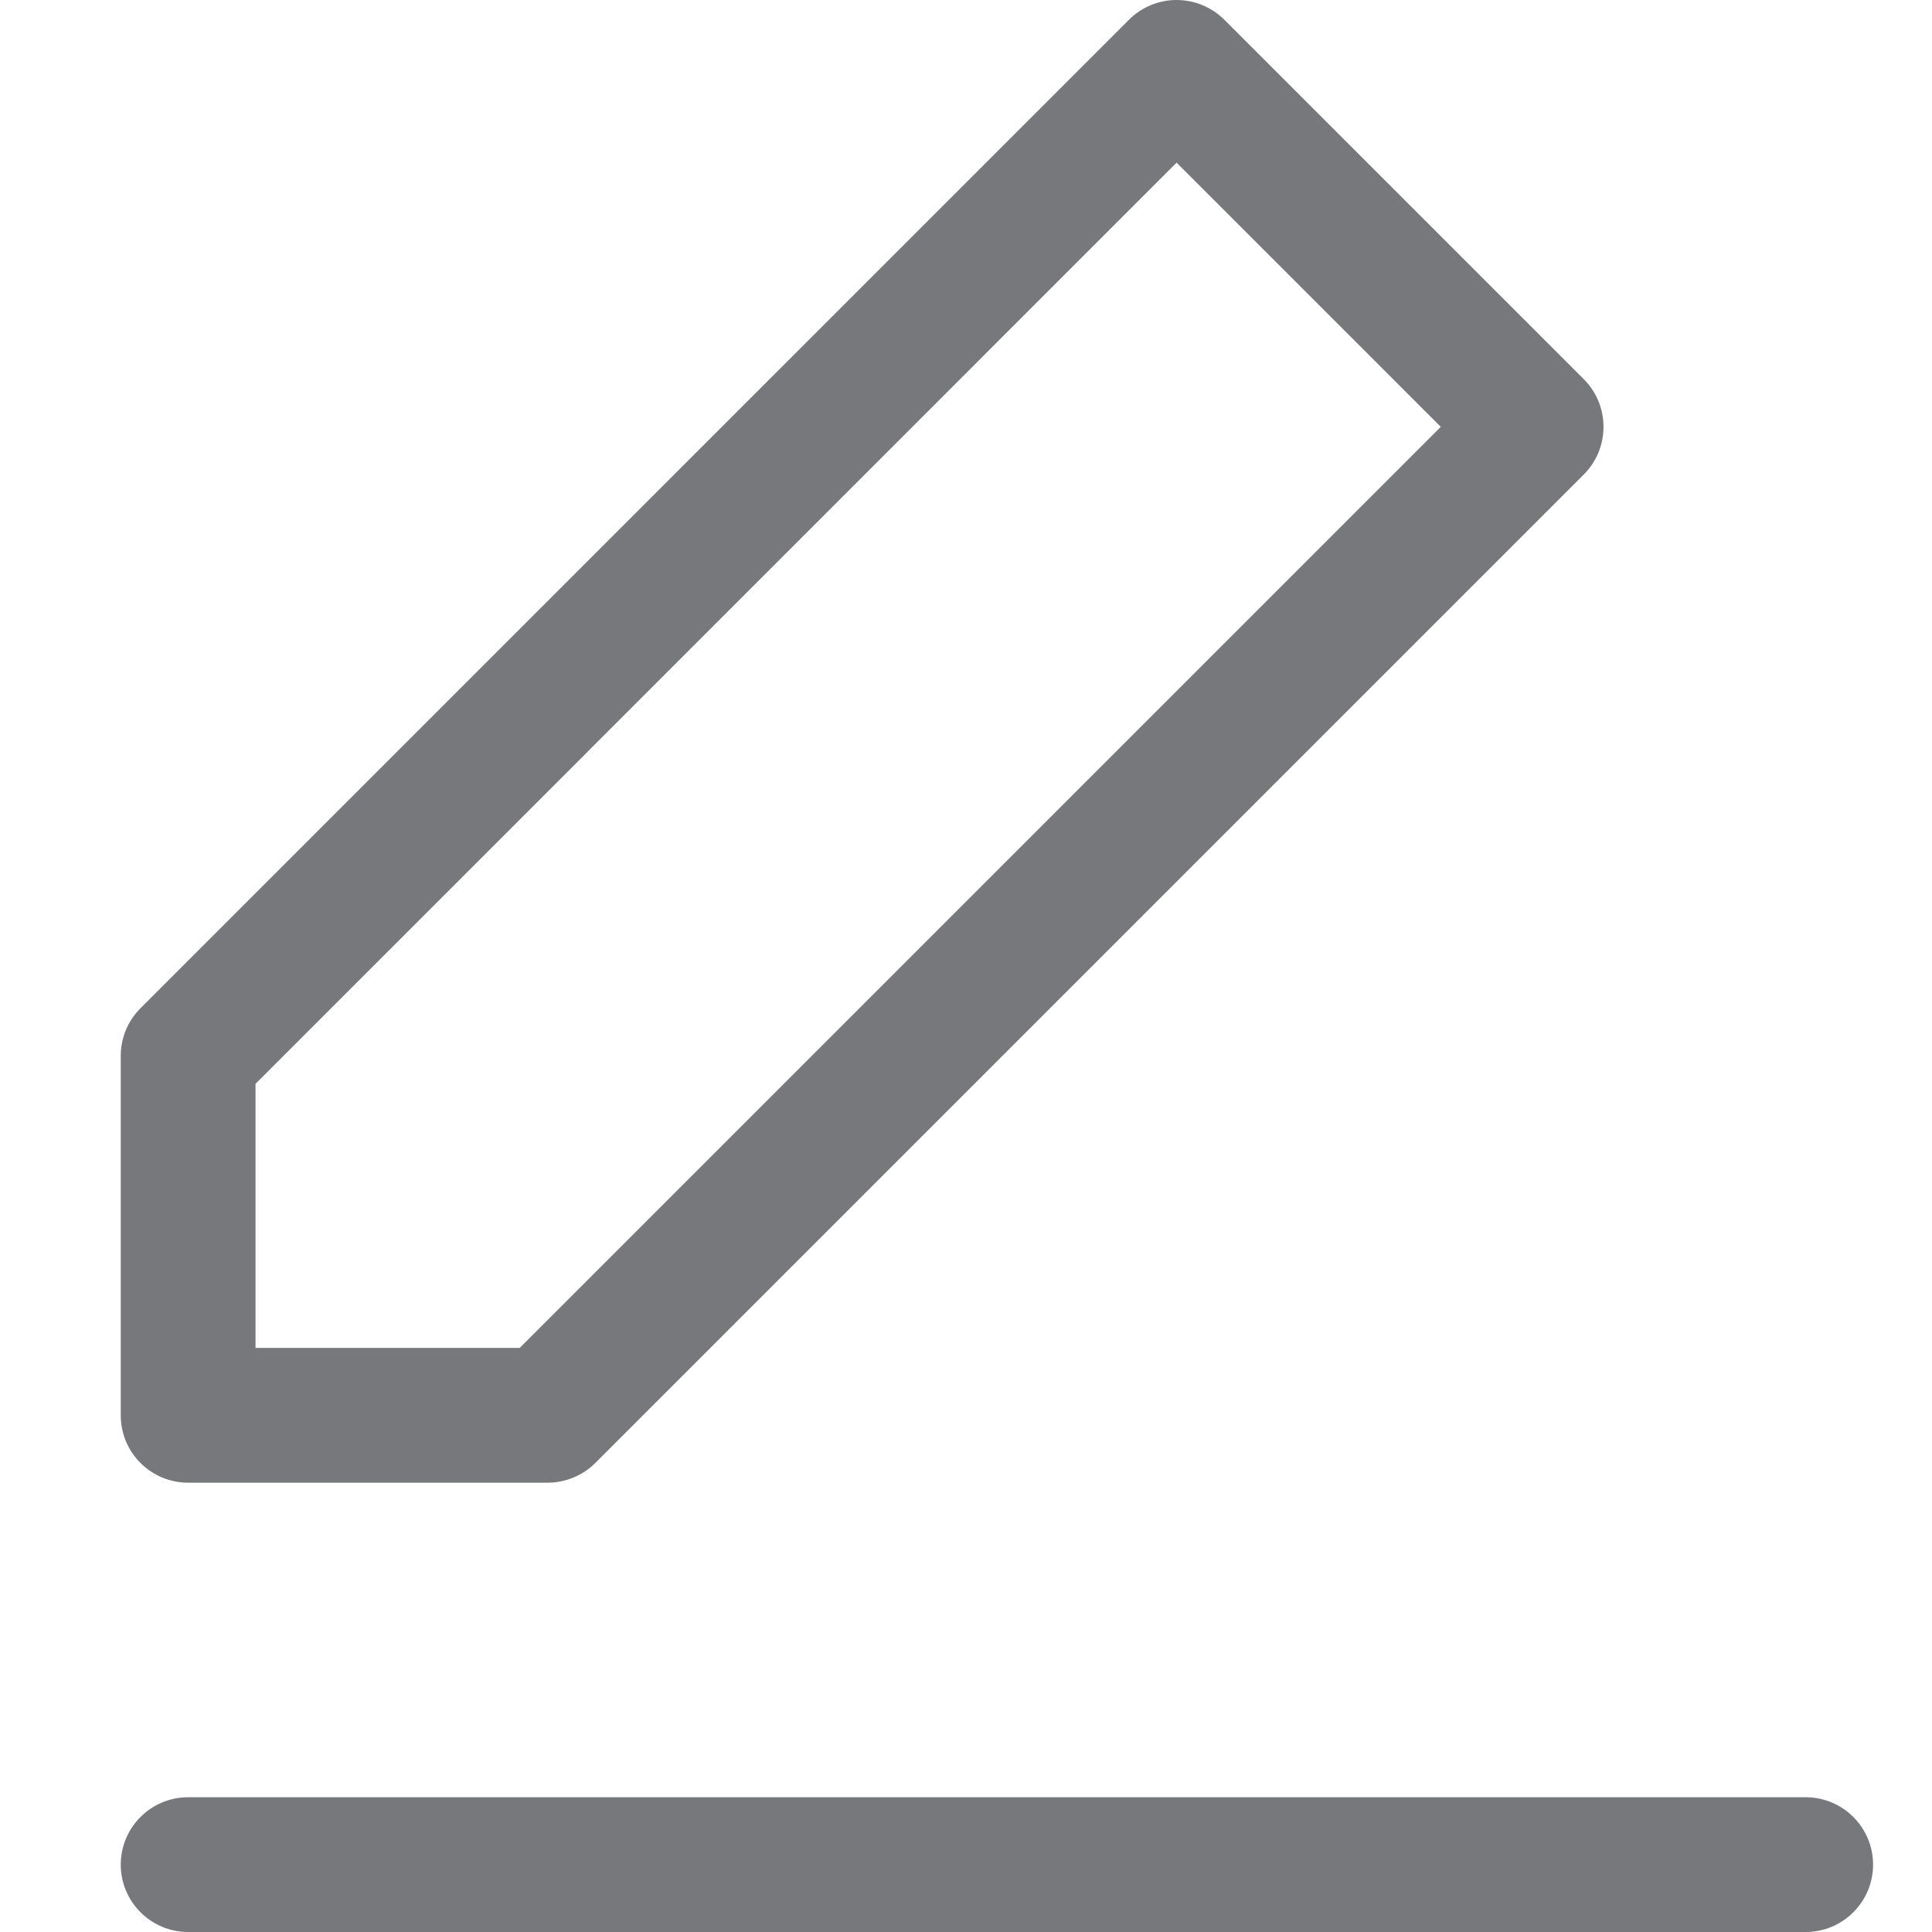
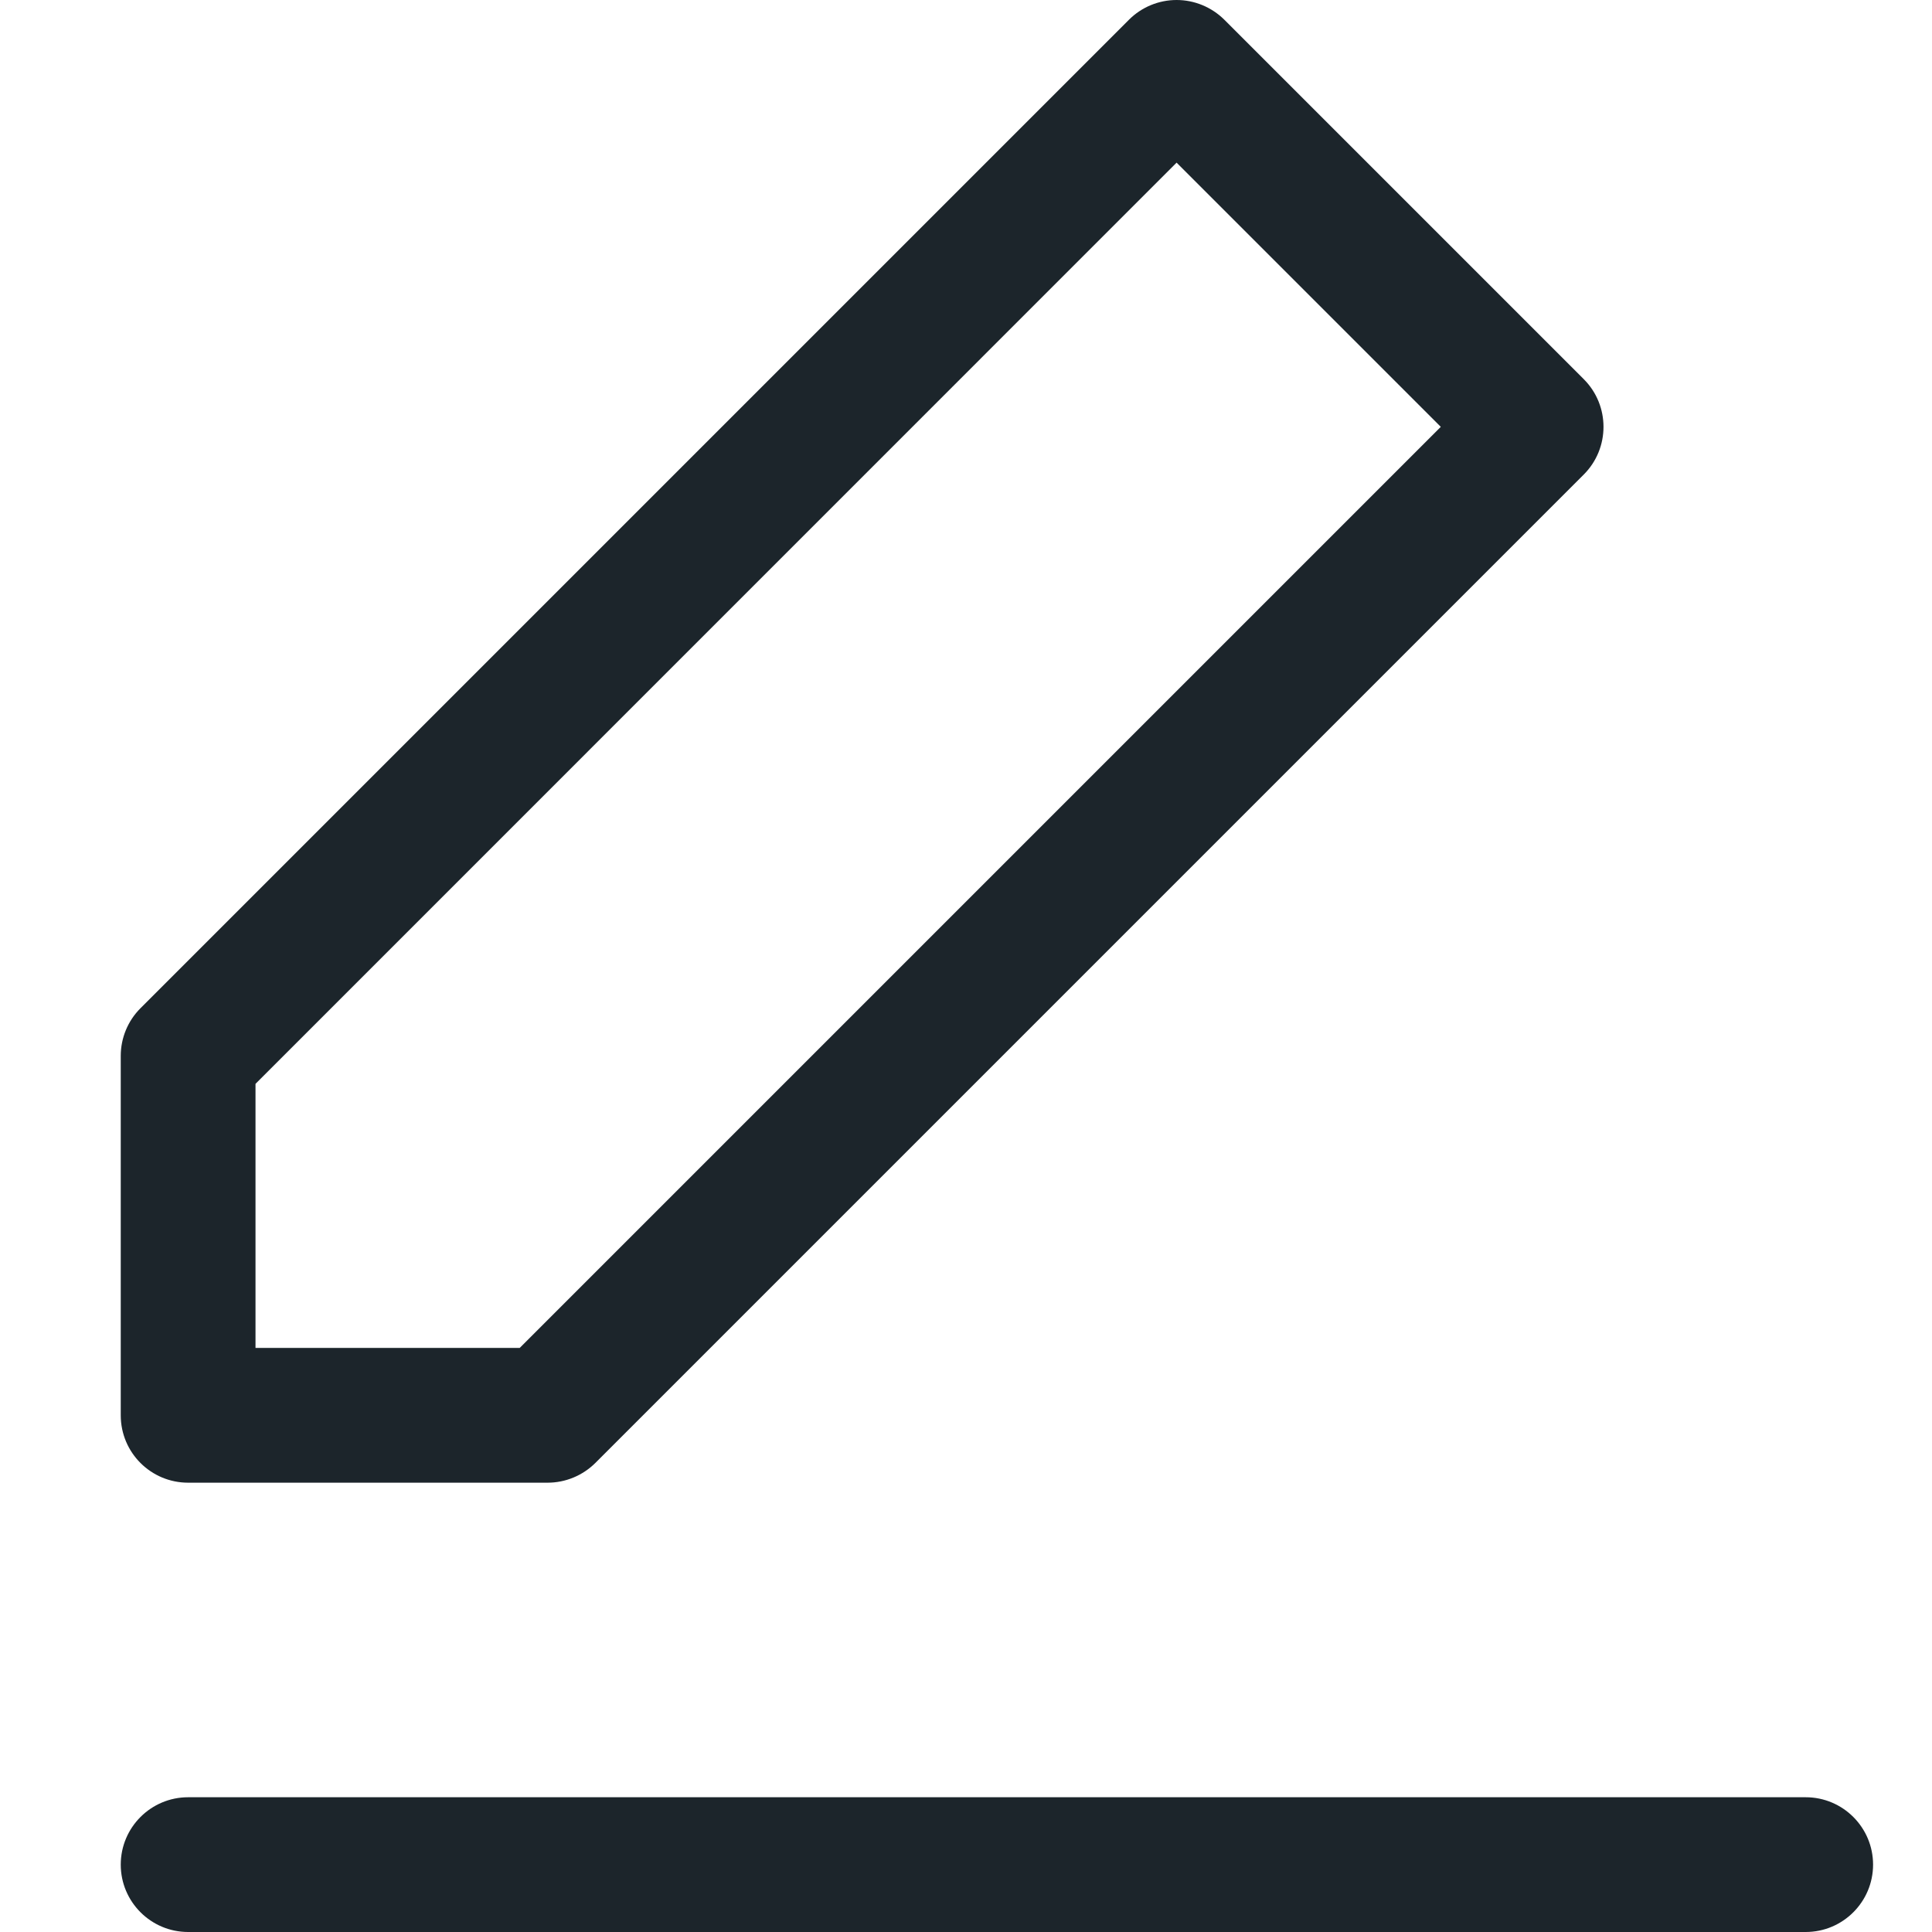
<svg xmlns="http://www.w3.org/2000/svg" width="16" height="16" viewBox="0 0 16 16" fill="none">
-   <path fill-rule="evenodd" clip-rule="evenodd" d="M10.139 0.163C10.034 0.059 9.892 0 9.744 0C9.596 0 9.454 0.059 9.35 0.163L1.163 8.35C1.059 8.454 1 8.596 1 8.744V11.721C1 12.03 1.25 12.279 1.558 12.279H4.535C4.683 12.279 4.825 12.22 4.93 12.116L13.116 3.93C13.334 3.712 13.334 3.358 13.116 3.14L10.139 0.163ZM2.116 11.163V8.976L9.744 1.347L11.932 3.535L4.304 11.163H2.116ZM14.954 14.884H1.558C1.25 14.884 1 15.134 1 15.442C1 15.75 1.25 16 1.558 16H14.954C15.262 16 15.512 15.75 15.512 15.442C15.512 15.134 15.262 14.884 14.954 14.884Z" fill="#76787B" />
+   <path fill-rule="evenodd" clip-rule="evenodd" d="M10.139 0.163C10.034 0.059 9.892 0 9.744 0C9.596 0 9.454 0.059 9.35 0.163L1.163 8.35C1.059 8.454 1 8.596 1 8.744V11.721C1 12.03 1.25 12.279 1.558 12.279H4.535C4.683 12.279 4.825 12.22 4.93 12.116L13.116 3.93C13.334 3.712 13.334 3.358 13.116 3.14L10.139 0.163ZM2.116 11.163V8.976L9.744 1.347L11.932 3.535L4.304 11.163H2.116ZM14.954 14.884H1.558C1.25 14.884 1 15.134 1 15.442C1 15.75 1.25 16 1.558 16H14.954C15.262 16 15.512 15.75 15.512 15.442C15.512 15.134 15.262 14.884 14.954 14.884Z" fill="#1C252B" />
</svg>
